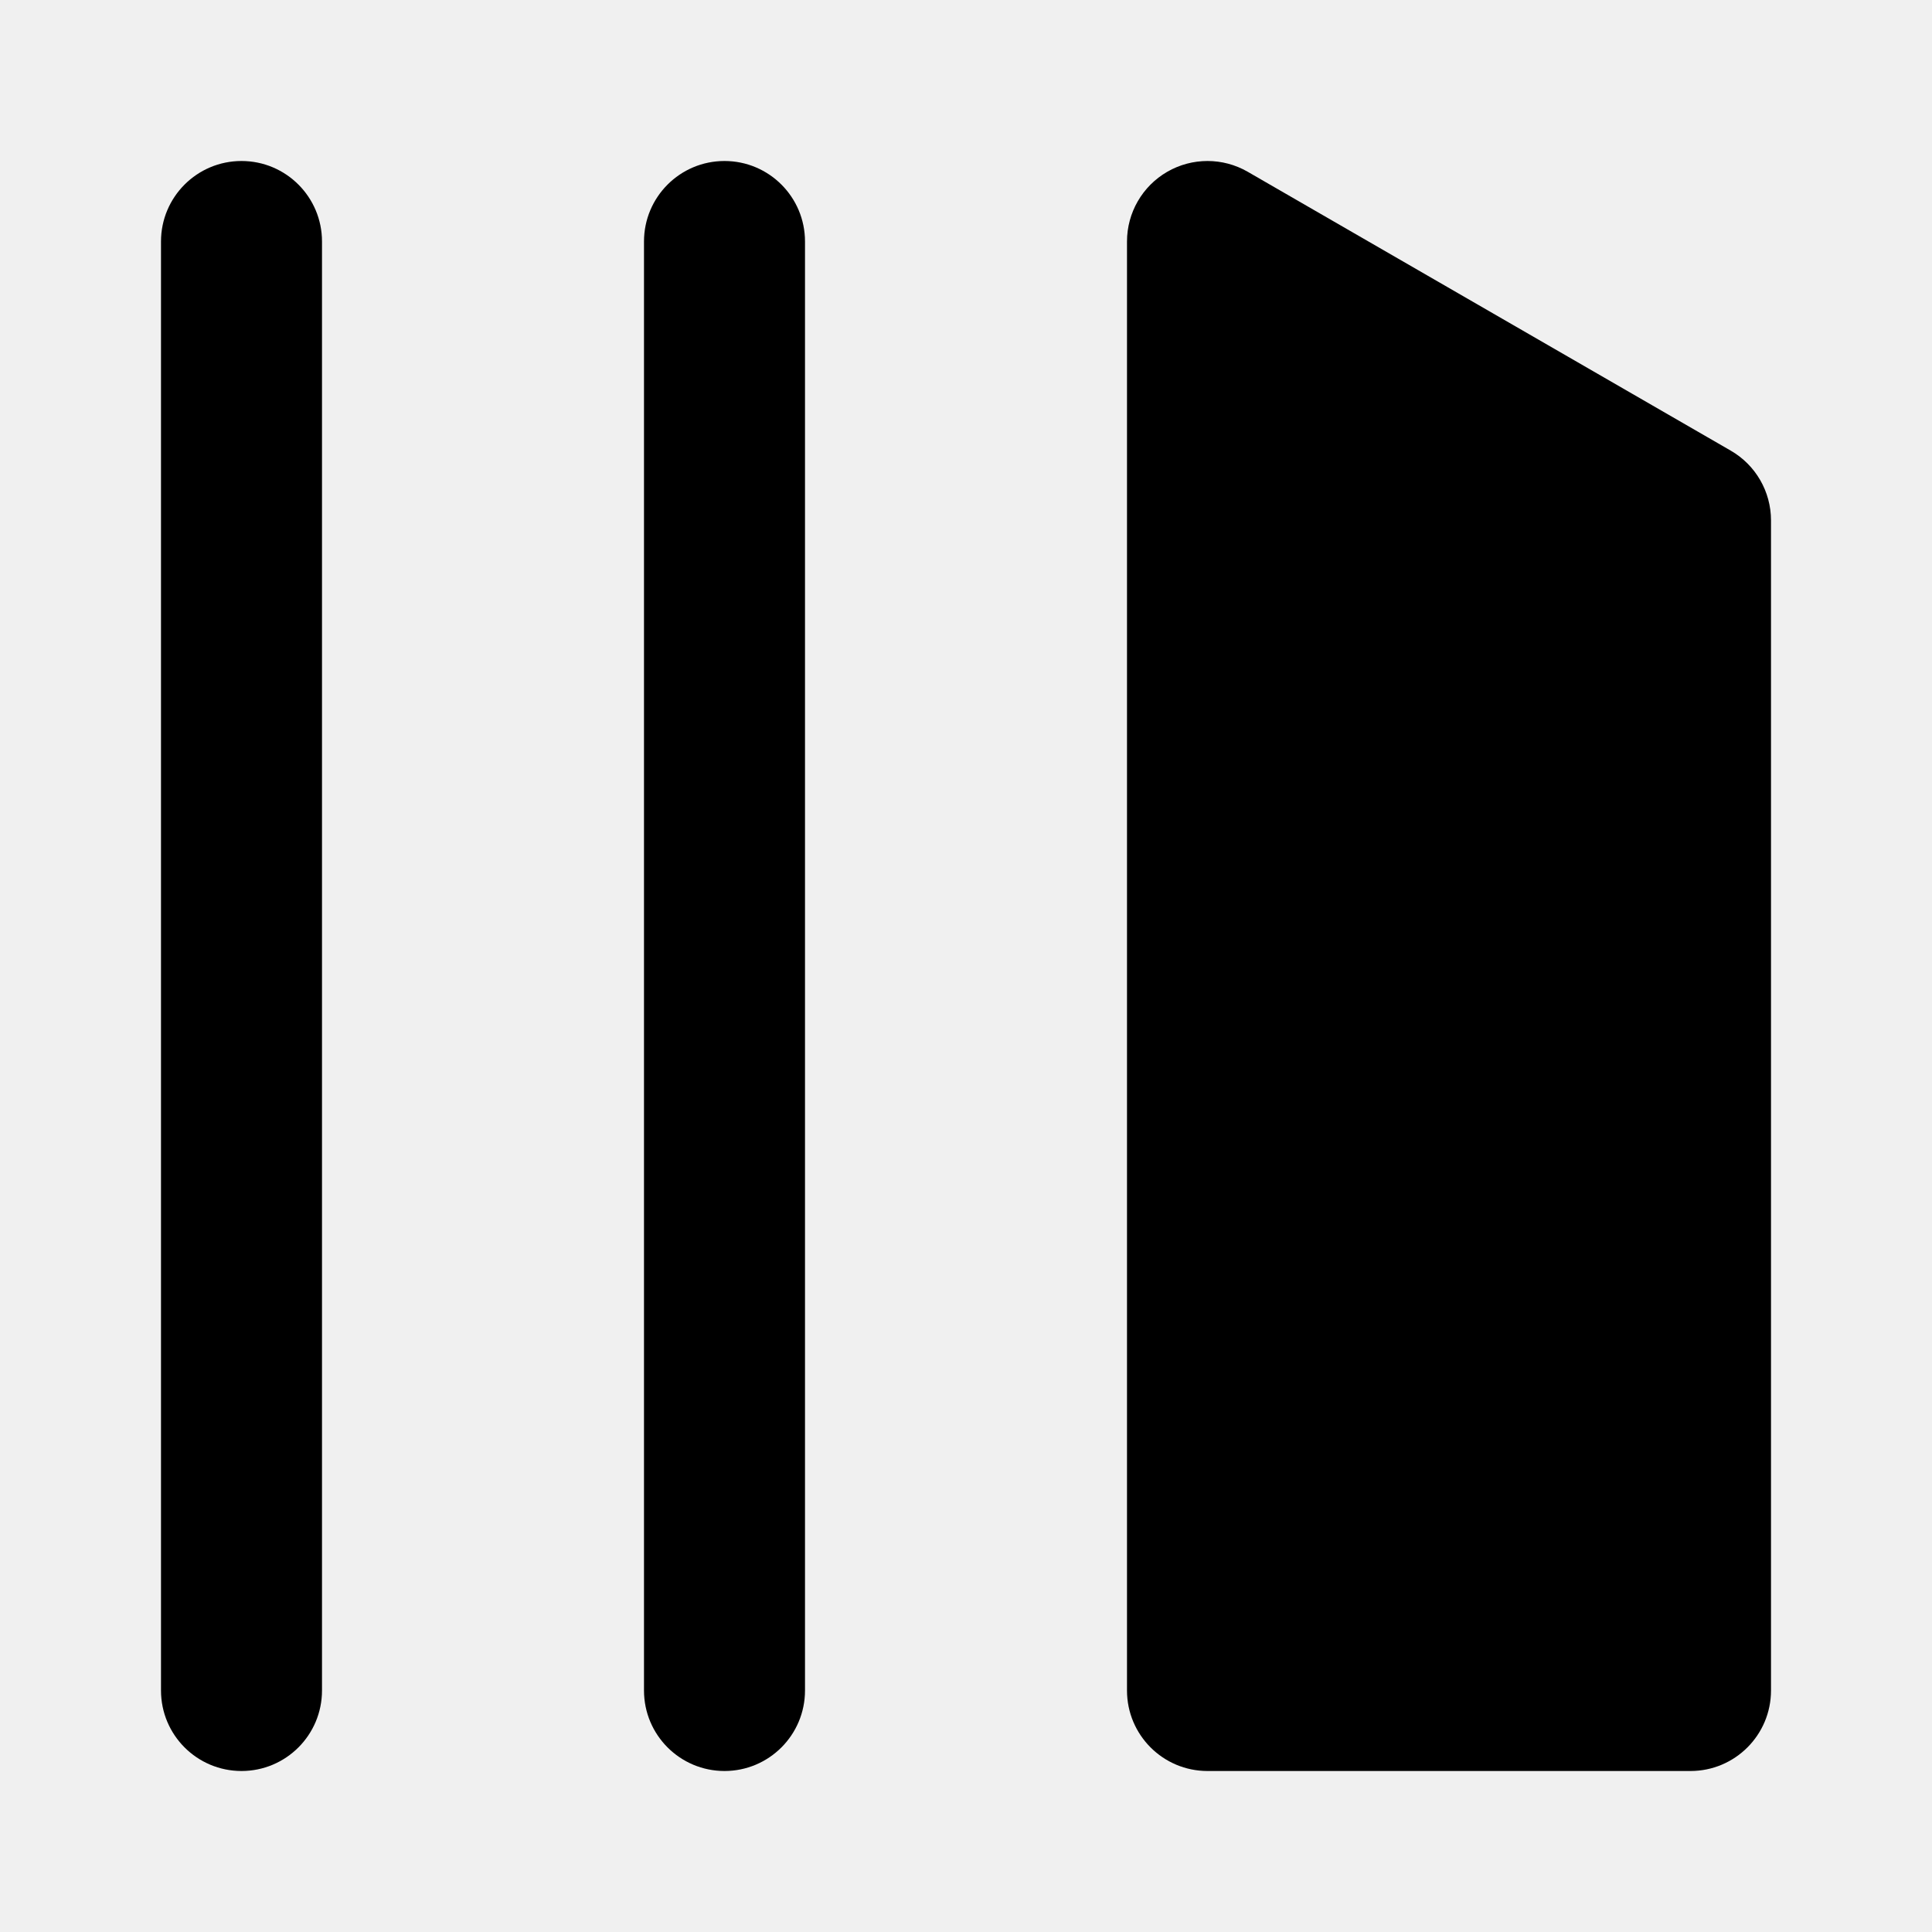
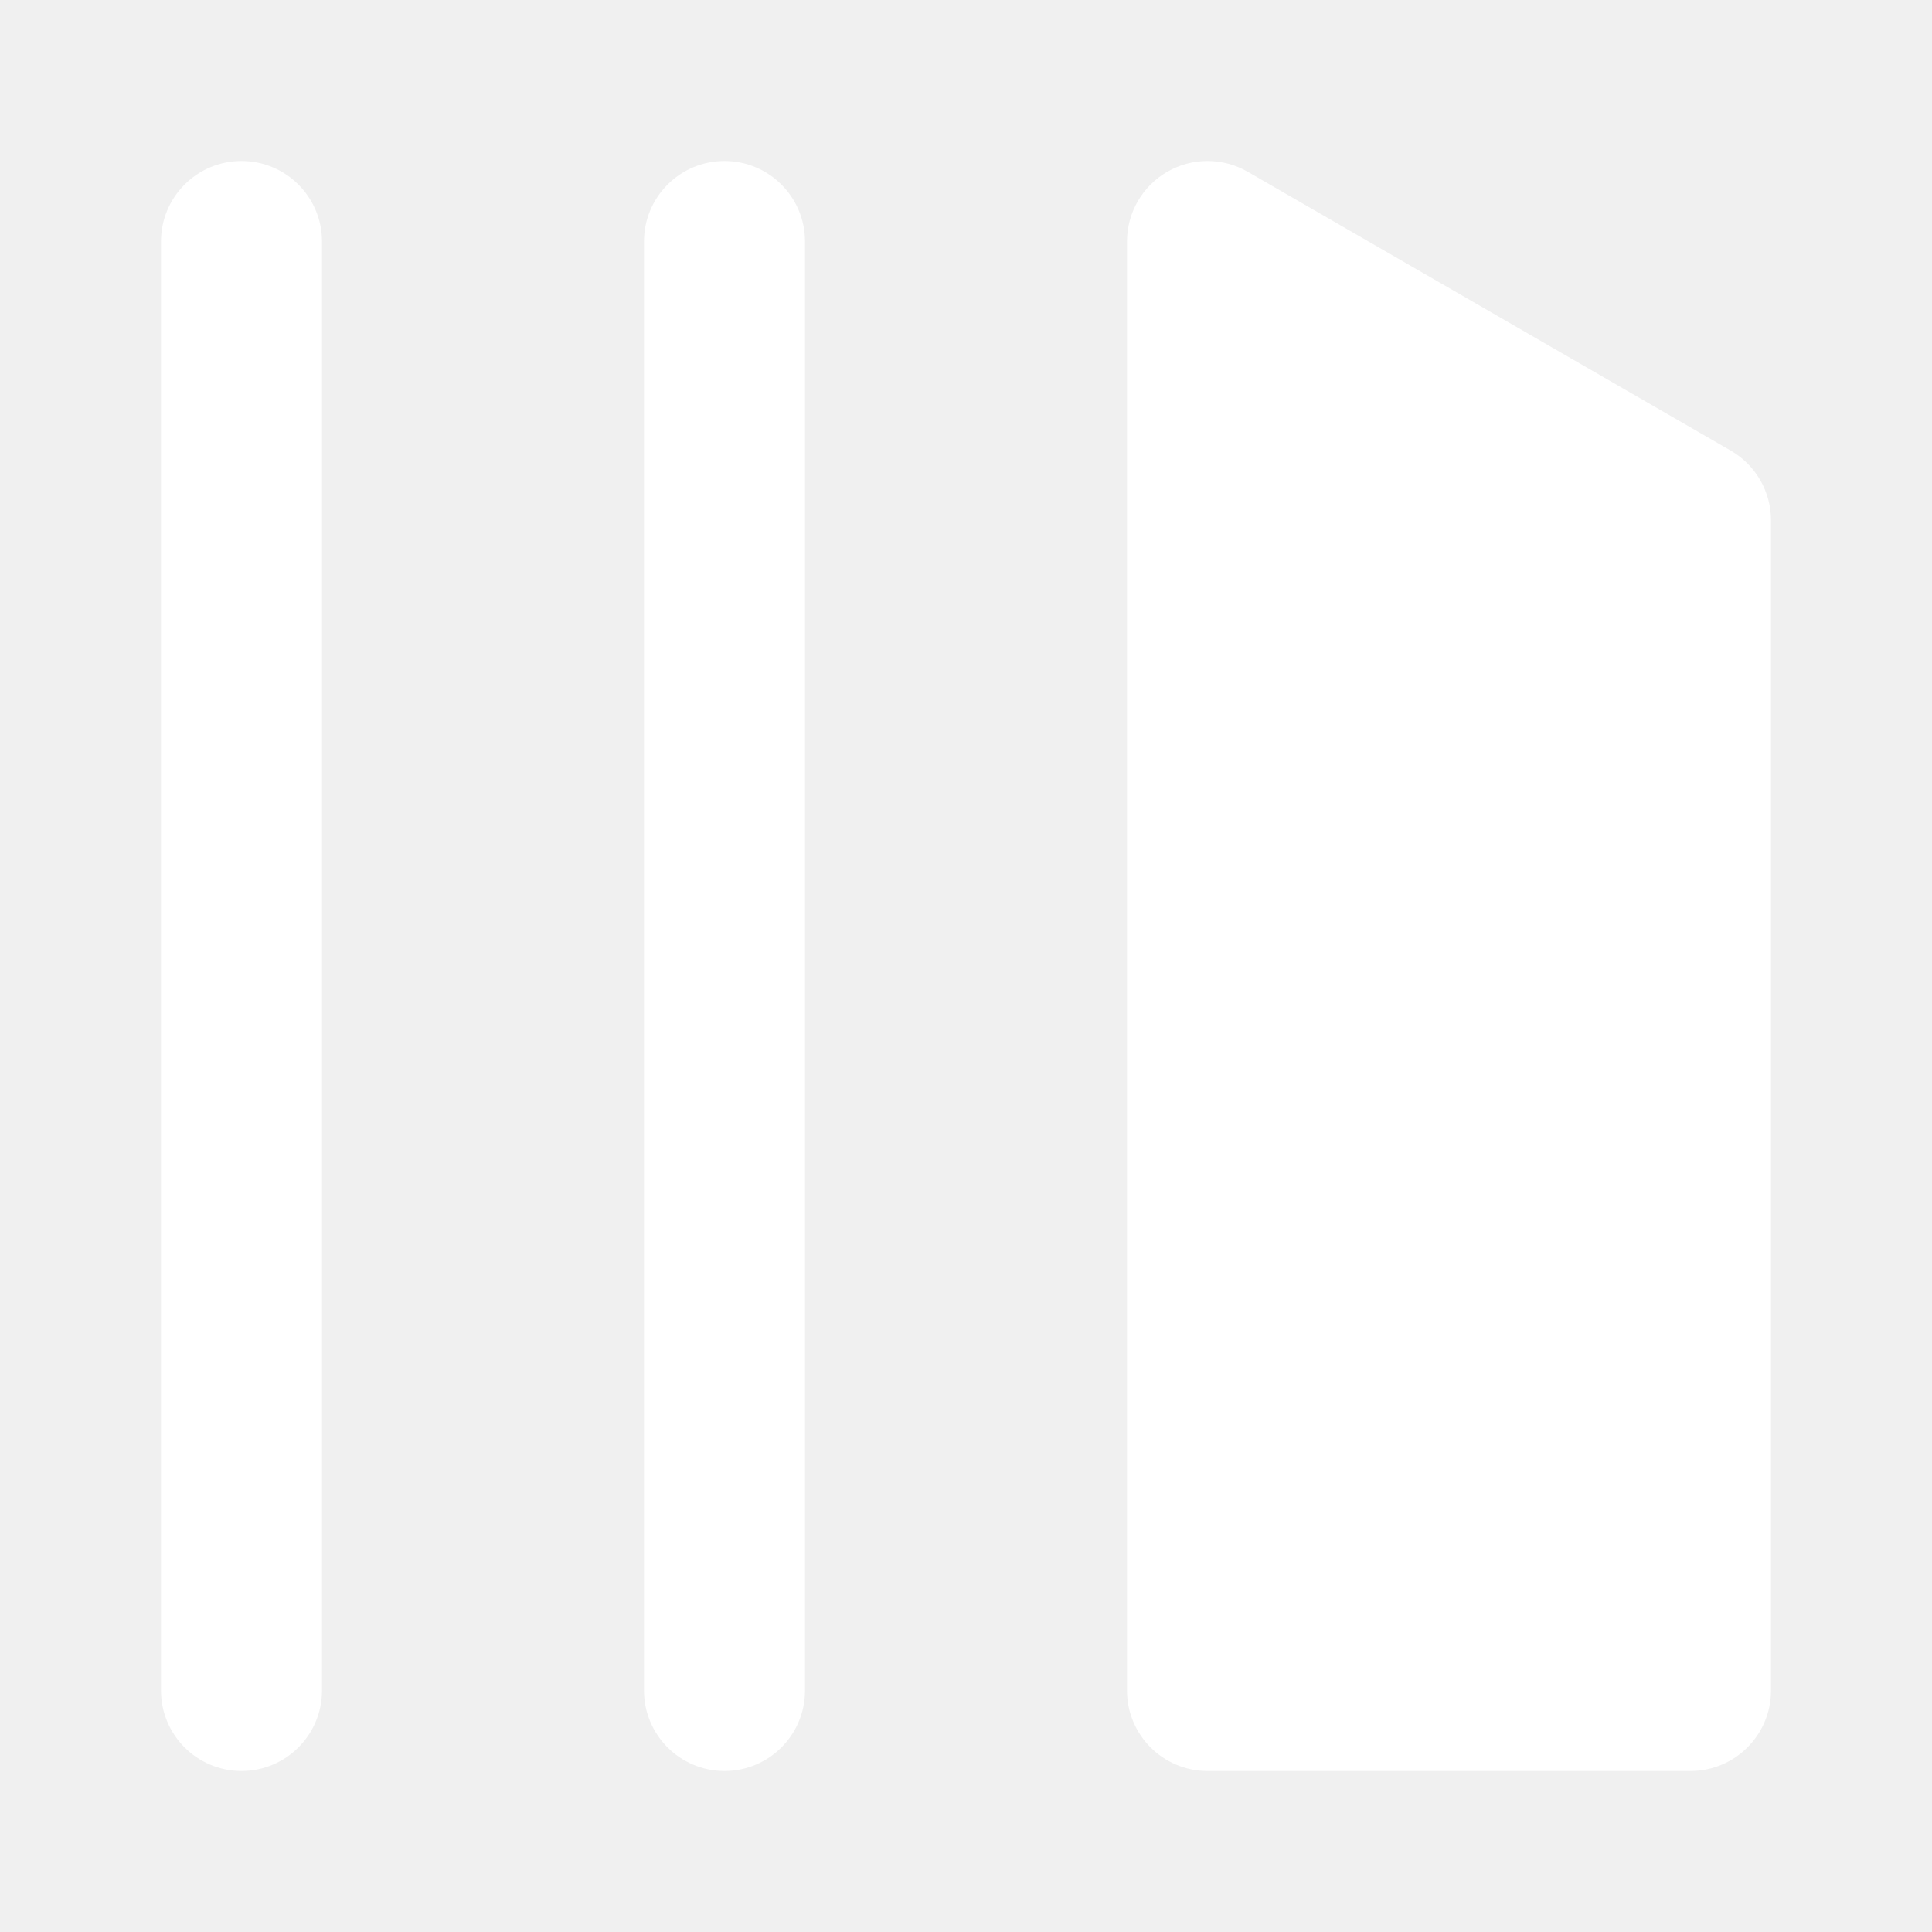
<svg xmlns="http://www.w3.org/2000/svg" data-encore-id="icon" role="img" aria-hidden="true" viewBox="0 0 24 24" class="Svg-sc-ytk21e-0 iYxpxA">
-   <path d="M3 22a1 1 0 0 1-1-1V3a1 1 0 0 1 2 0v18a1 1 0 0 1-1 1zM15.5 2.134A1 1 0 0 0 14 3v18a1 1 0 0 0 1 1h6a1 1 0 0 0 1-1V6.464a1 1 0 0 0-.5-.866l-6-3.464zM9 2a1 1 0 0 0-1 1v18a1 1 0 1 0 2 0V3a1 1 0 0 0-1-1z" />
+   <path fill="#FFFFFF" d="M3 22a1 1 0 0 1-1-1V3a1 1 0 0 1 2 0v18a1 1 0 0 1-1 1zM15.5 2.134A1 1 0 0 0 14 3v18a1 1 0 0 0 1 1h6a1 1 0 0 0 1-1V6.464a1 1 0 0 0-.5-.866l-6-3.464zM9 2a1 1 0 0 0-1 1v18a1 1 0 1 0 2 0V3a1 1 0 0 0-1-1z" />
</svg>
